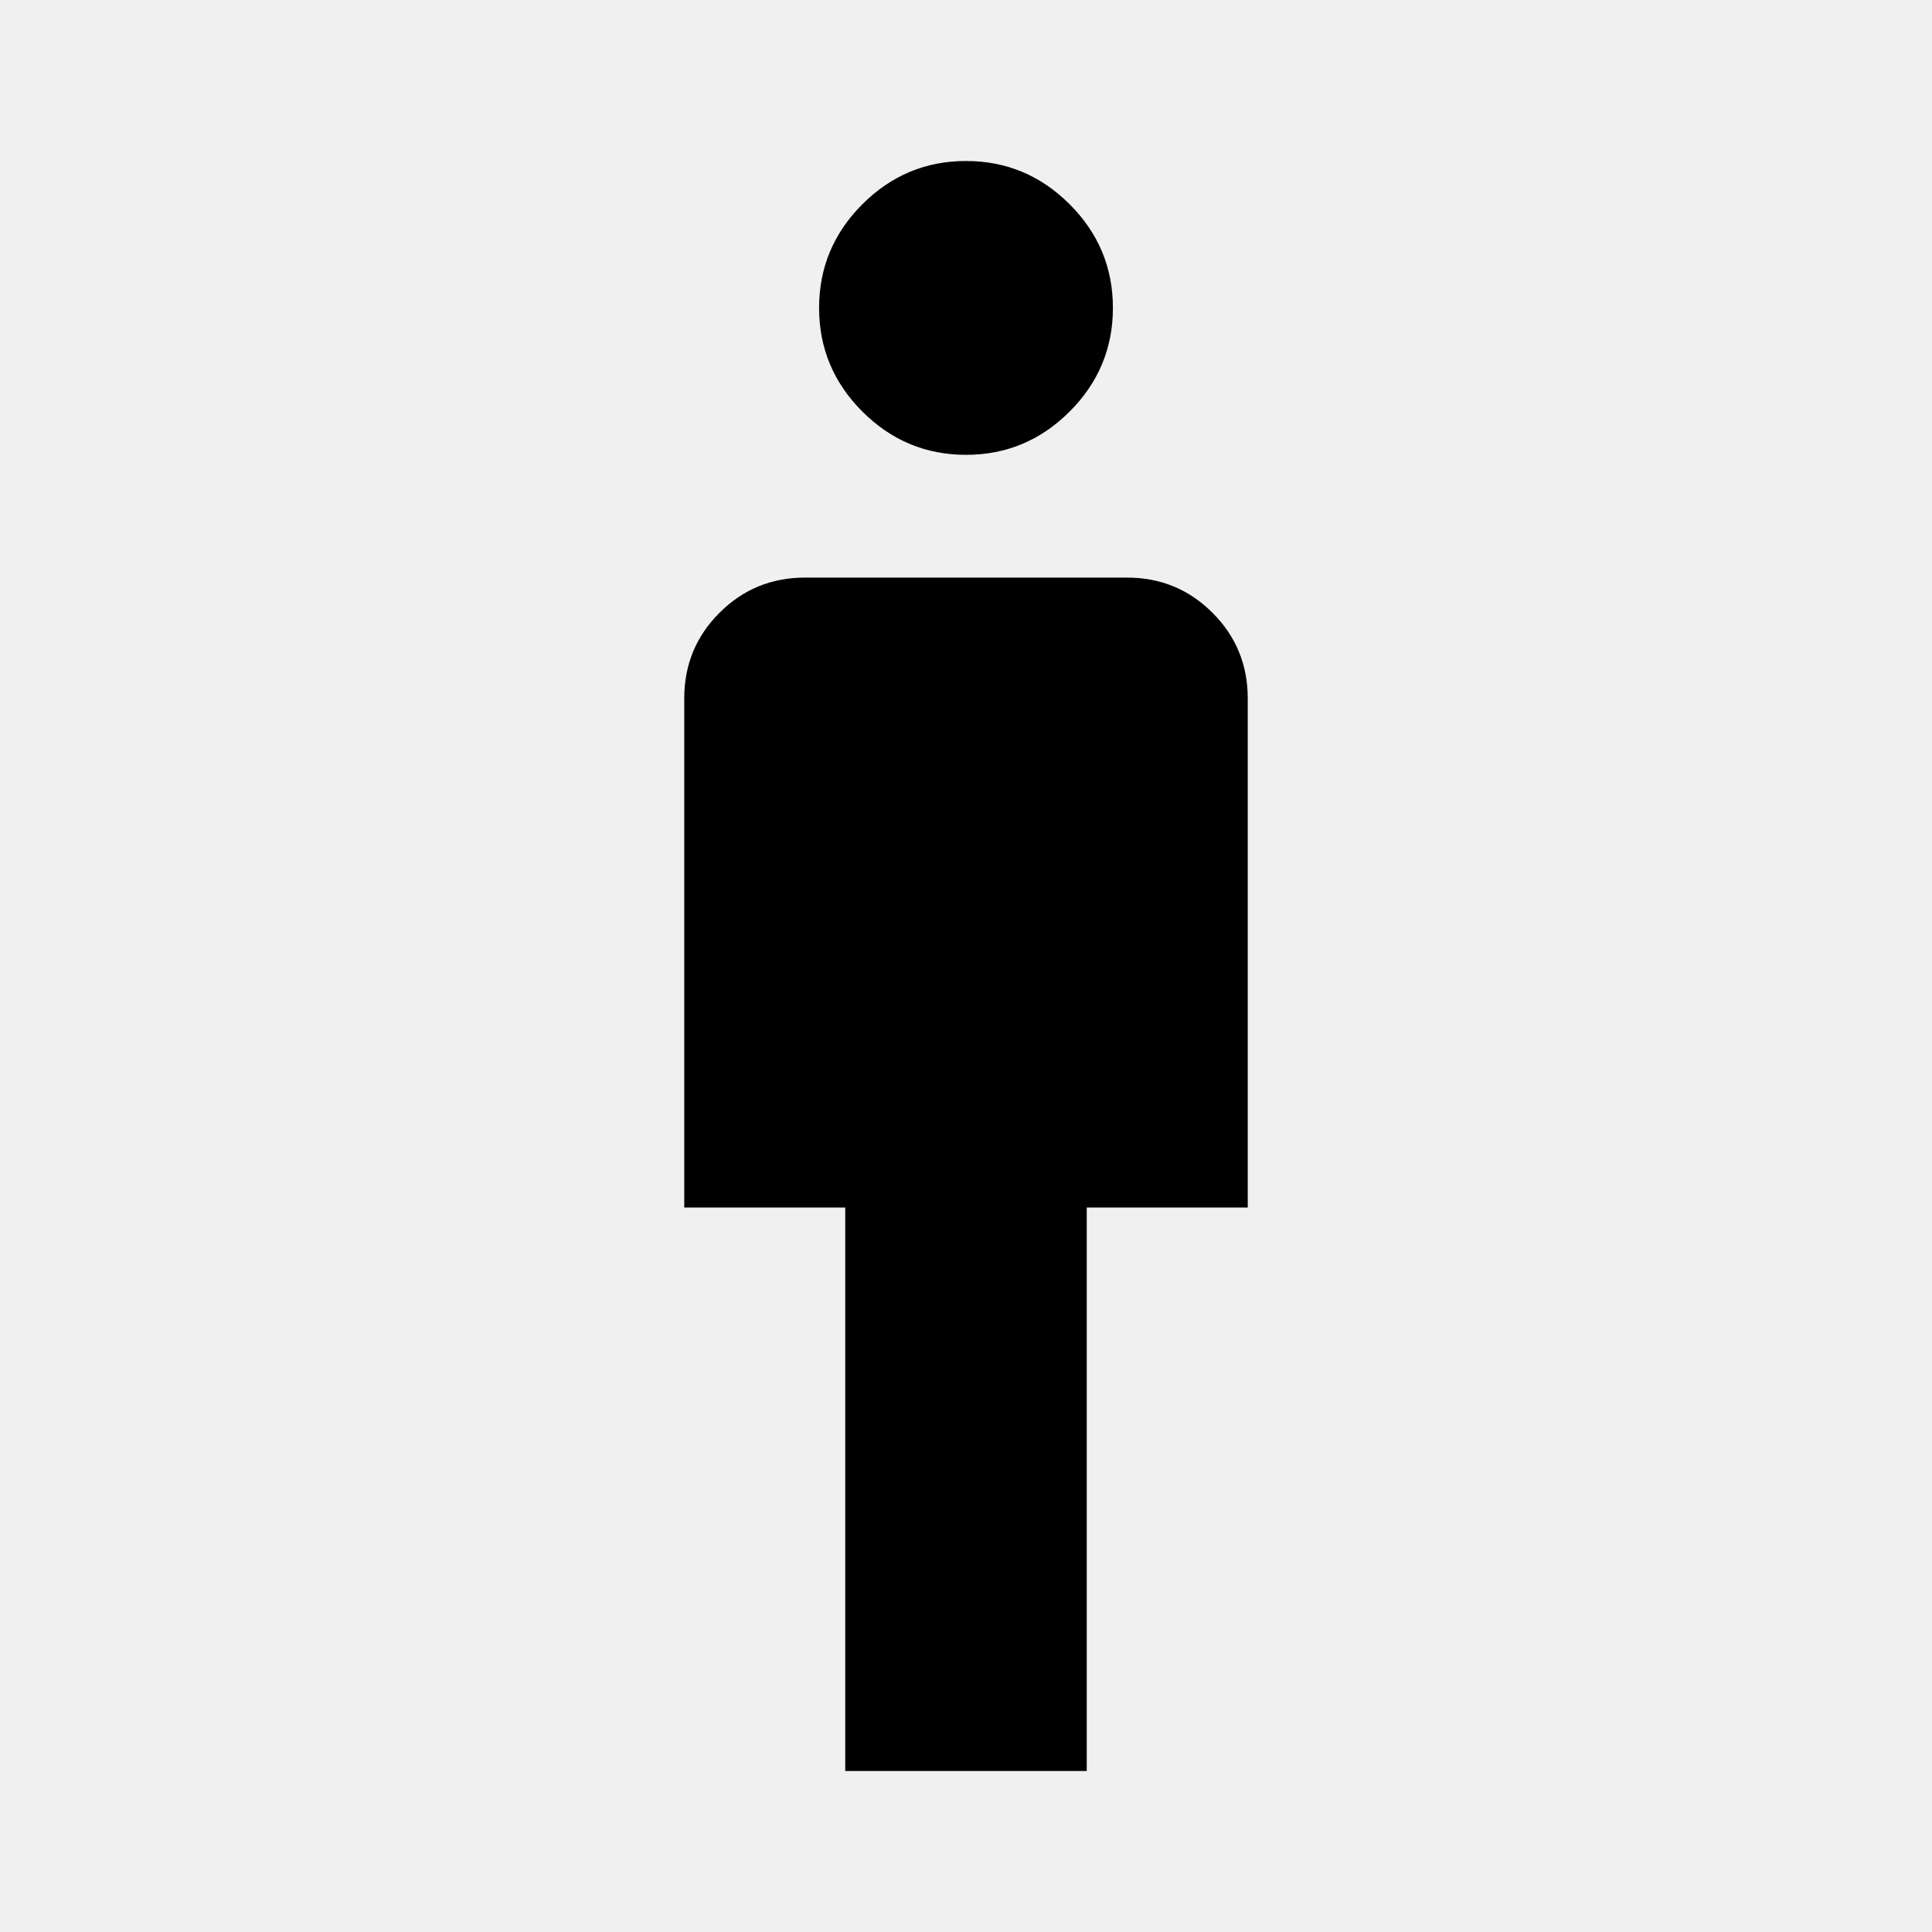
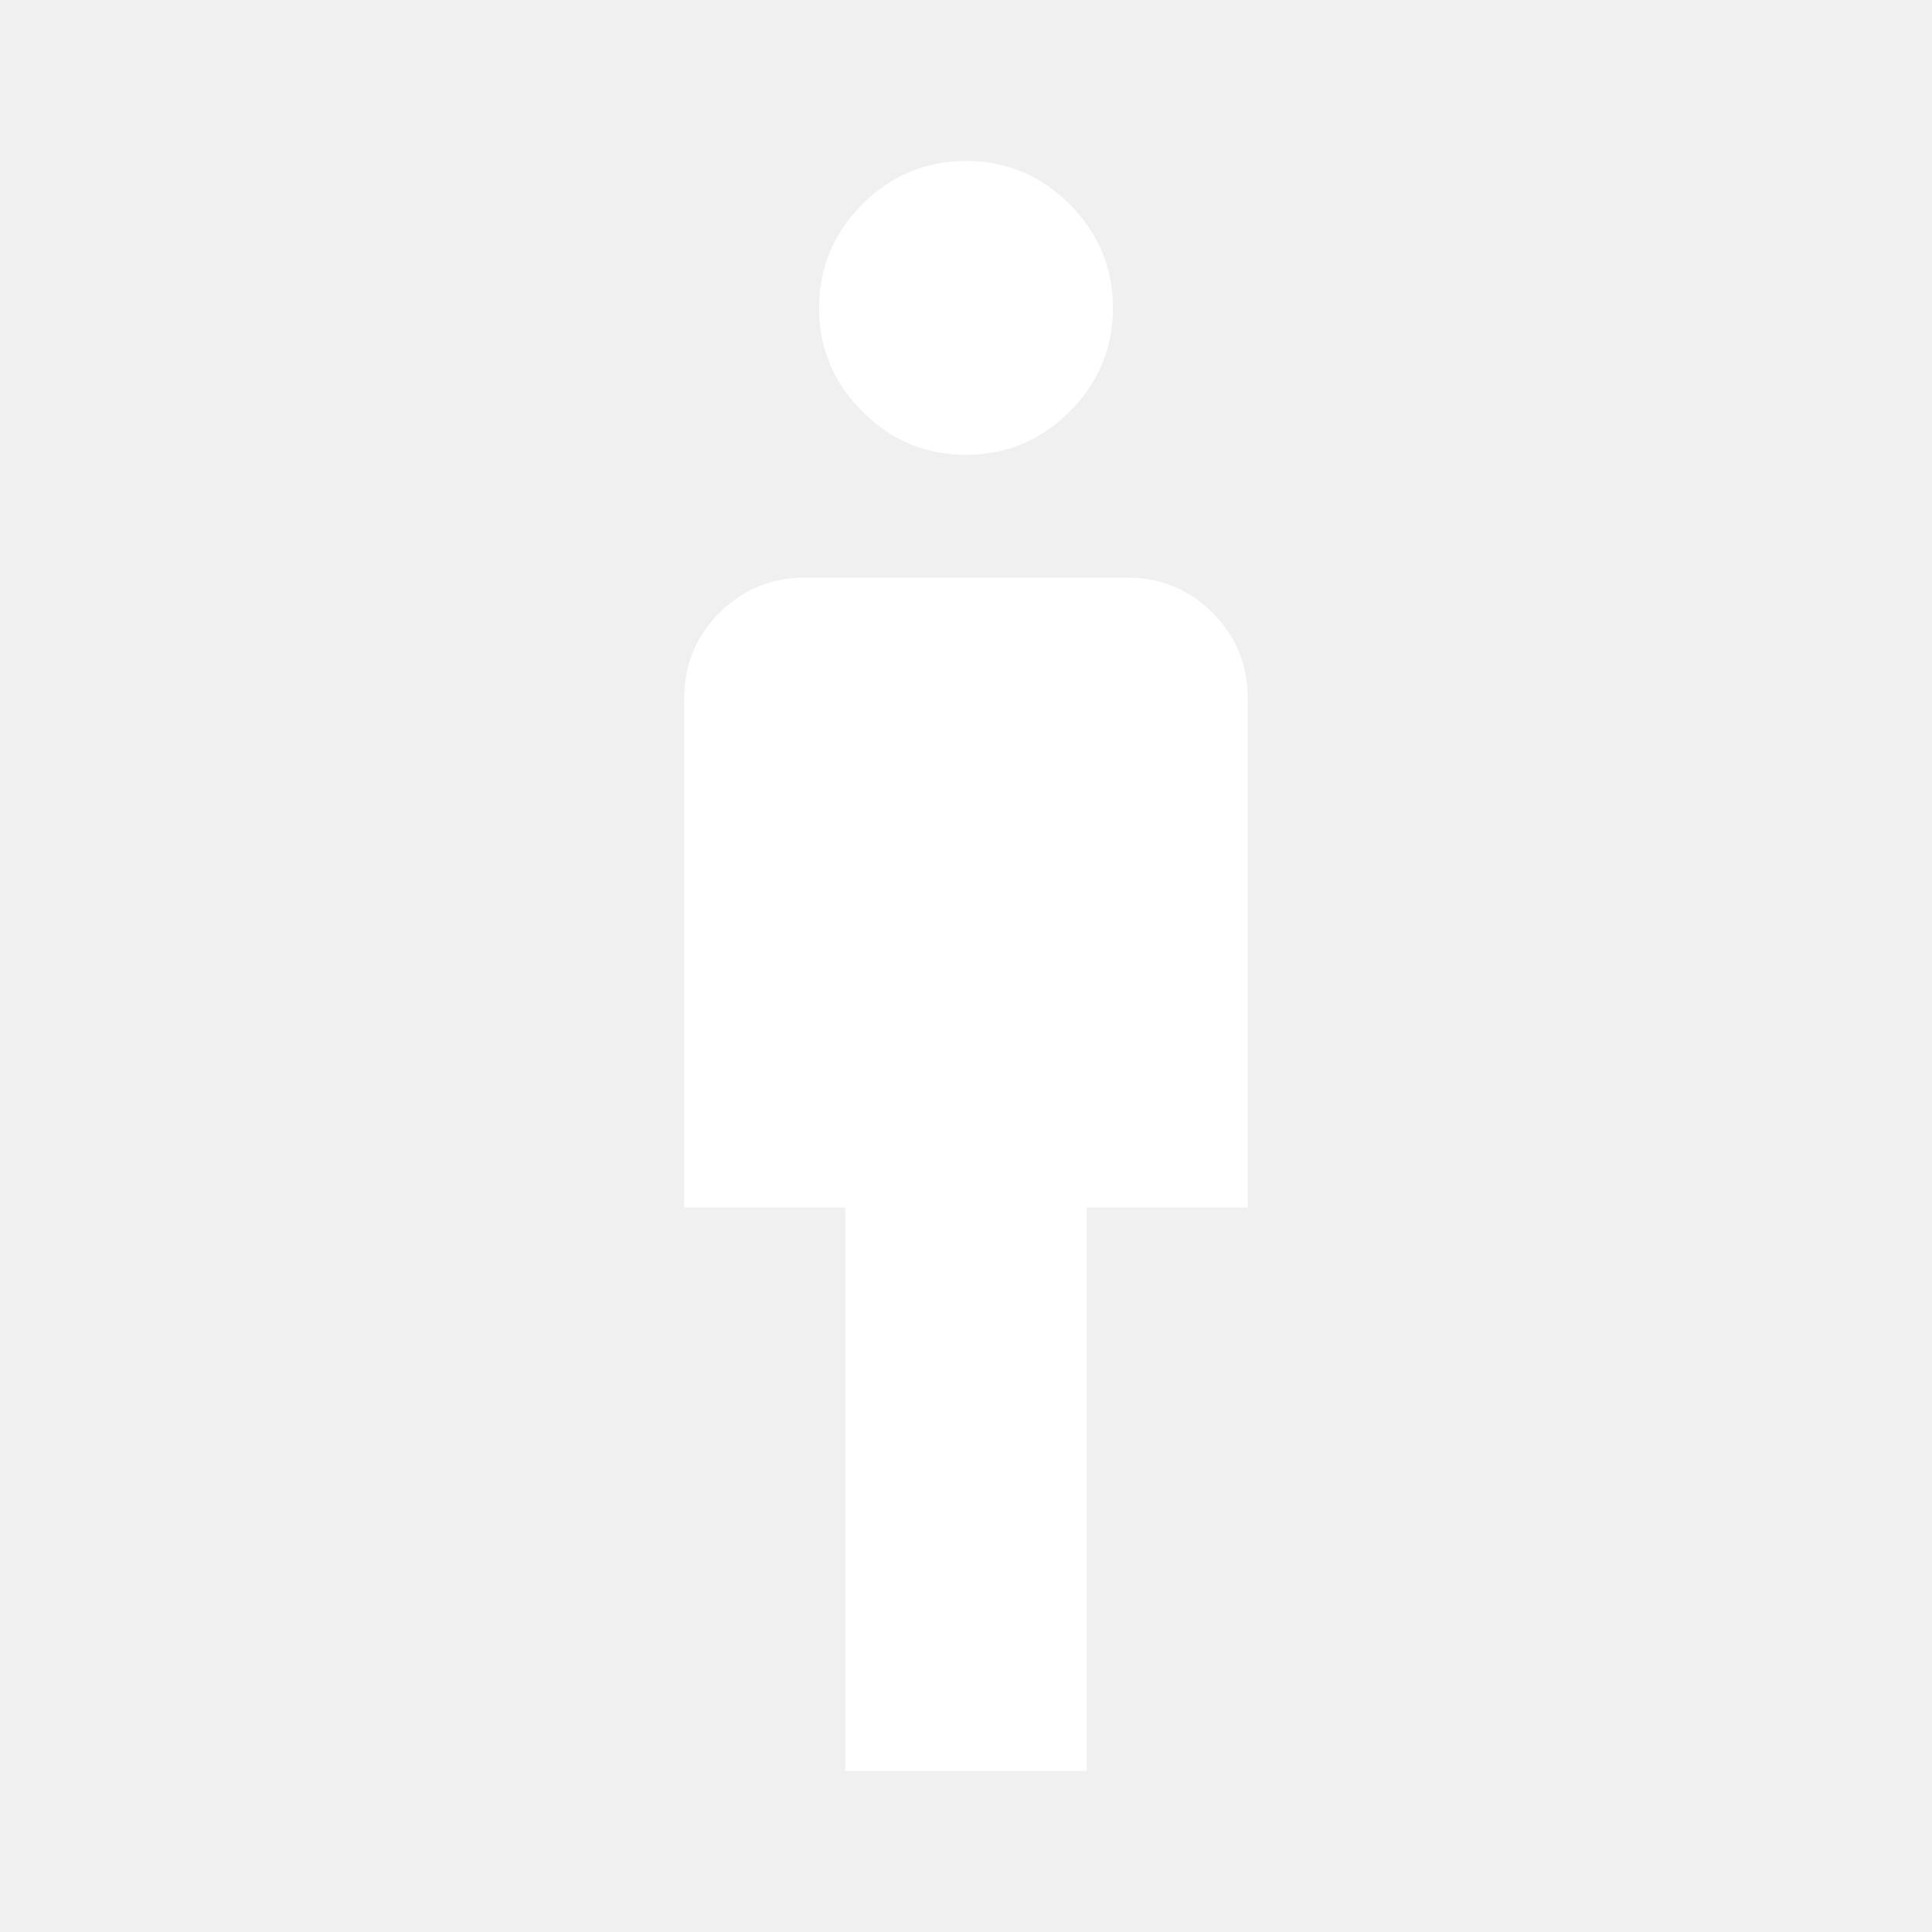
<svg xmlns="http://www.w3.org/2000/svg" height="48" width="48">
-   <path d="M21 44V30h-4V17.35q0-1.25.875-2.125T20 14.35h8q1.25 0 2.125.875T31 17.35V30h-4v14Zm3-32.7q-1.5 0-2.575-1.075Q20.35 9.15 20.35 7.65q0-1.5 1.075-2.575Q22.5 4 24 4q1.5 0 2.575 1.075Q27.65 6.15 27.65 7.65q0 1.5-1.075 2.575Q25.5 11.3 24 11.3Z" />
+   <path d="M21 44V30h-4V17.35q0-1.25.875-2.125T20 14.35h8q1.25 0 2.125.875T31 17.35V30h-4v14Zm3-32.7q-1.5 0-2.575-1.075Q20.35 9.15 20.35 7.65q0-1.5 1.075-2.575Q22.5 4 24 4q1.5 0 2.575 1.075Q27.65 6.15 27.65 7.65q0 1.5-1.075 2.575Q25.5 11.3 24 11.3Z" fill="#ffffff" />
</svg>
